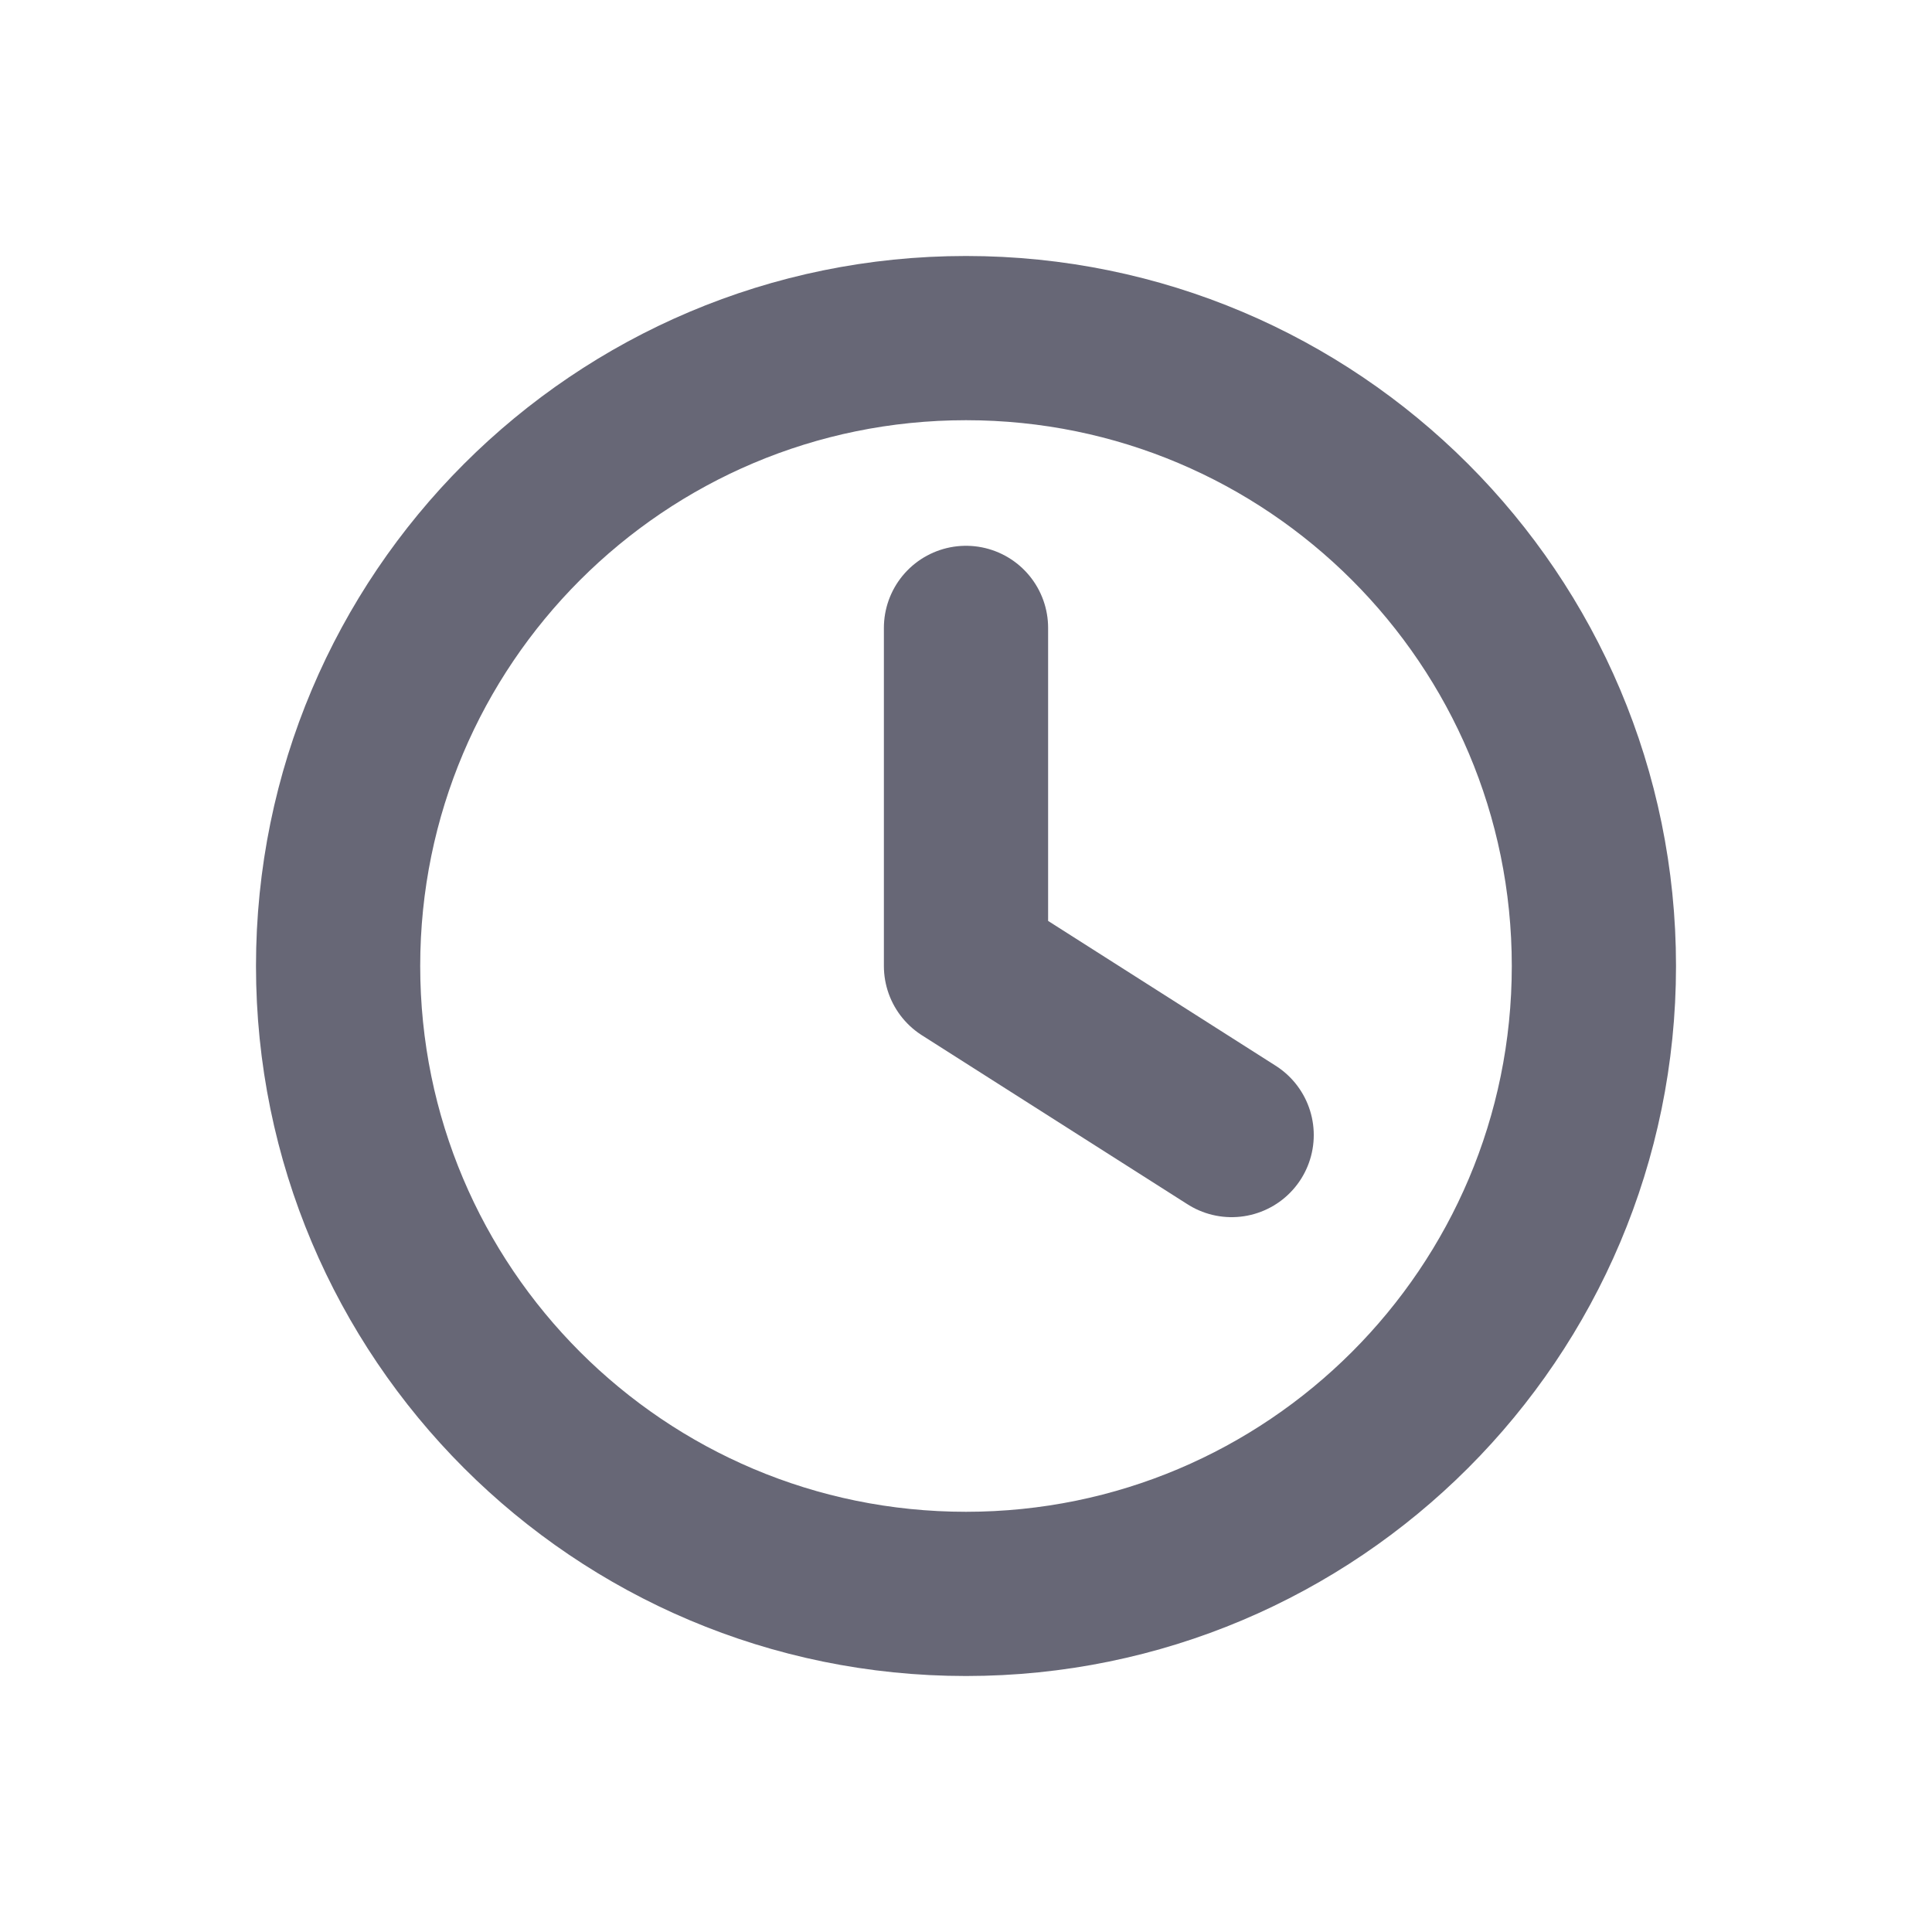
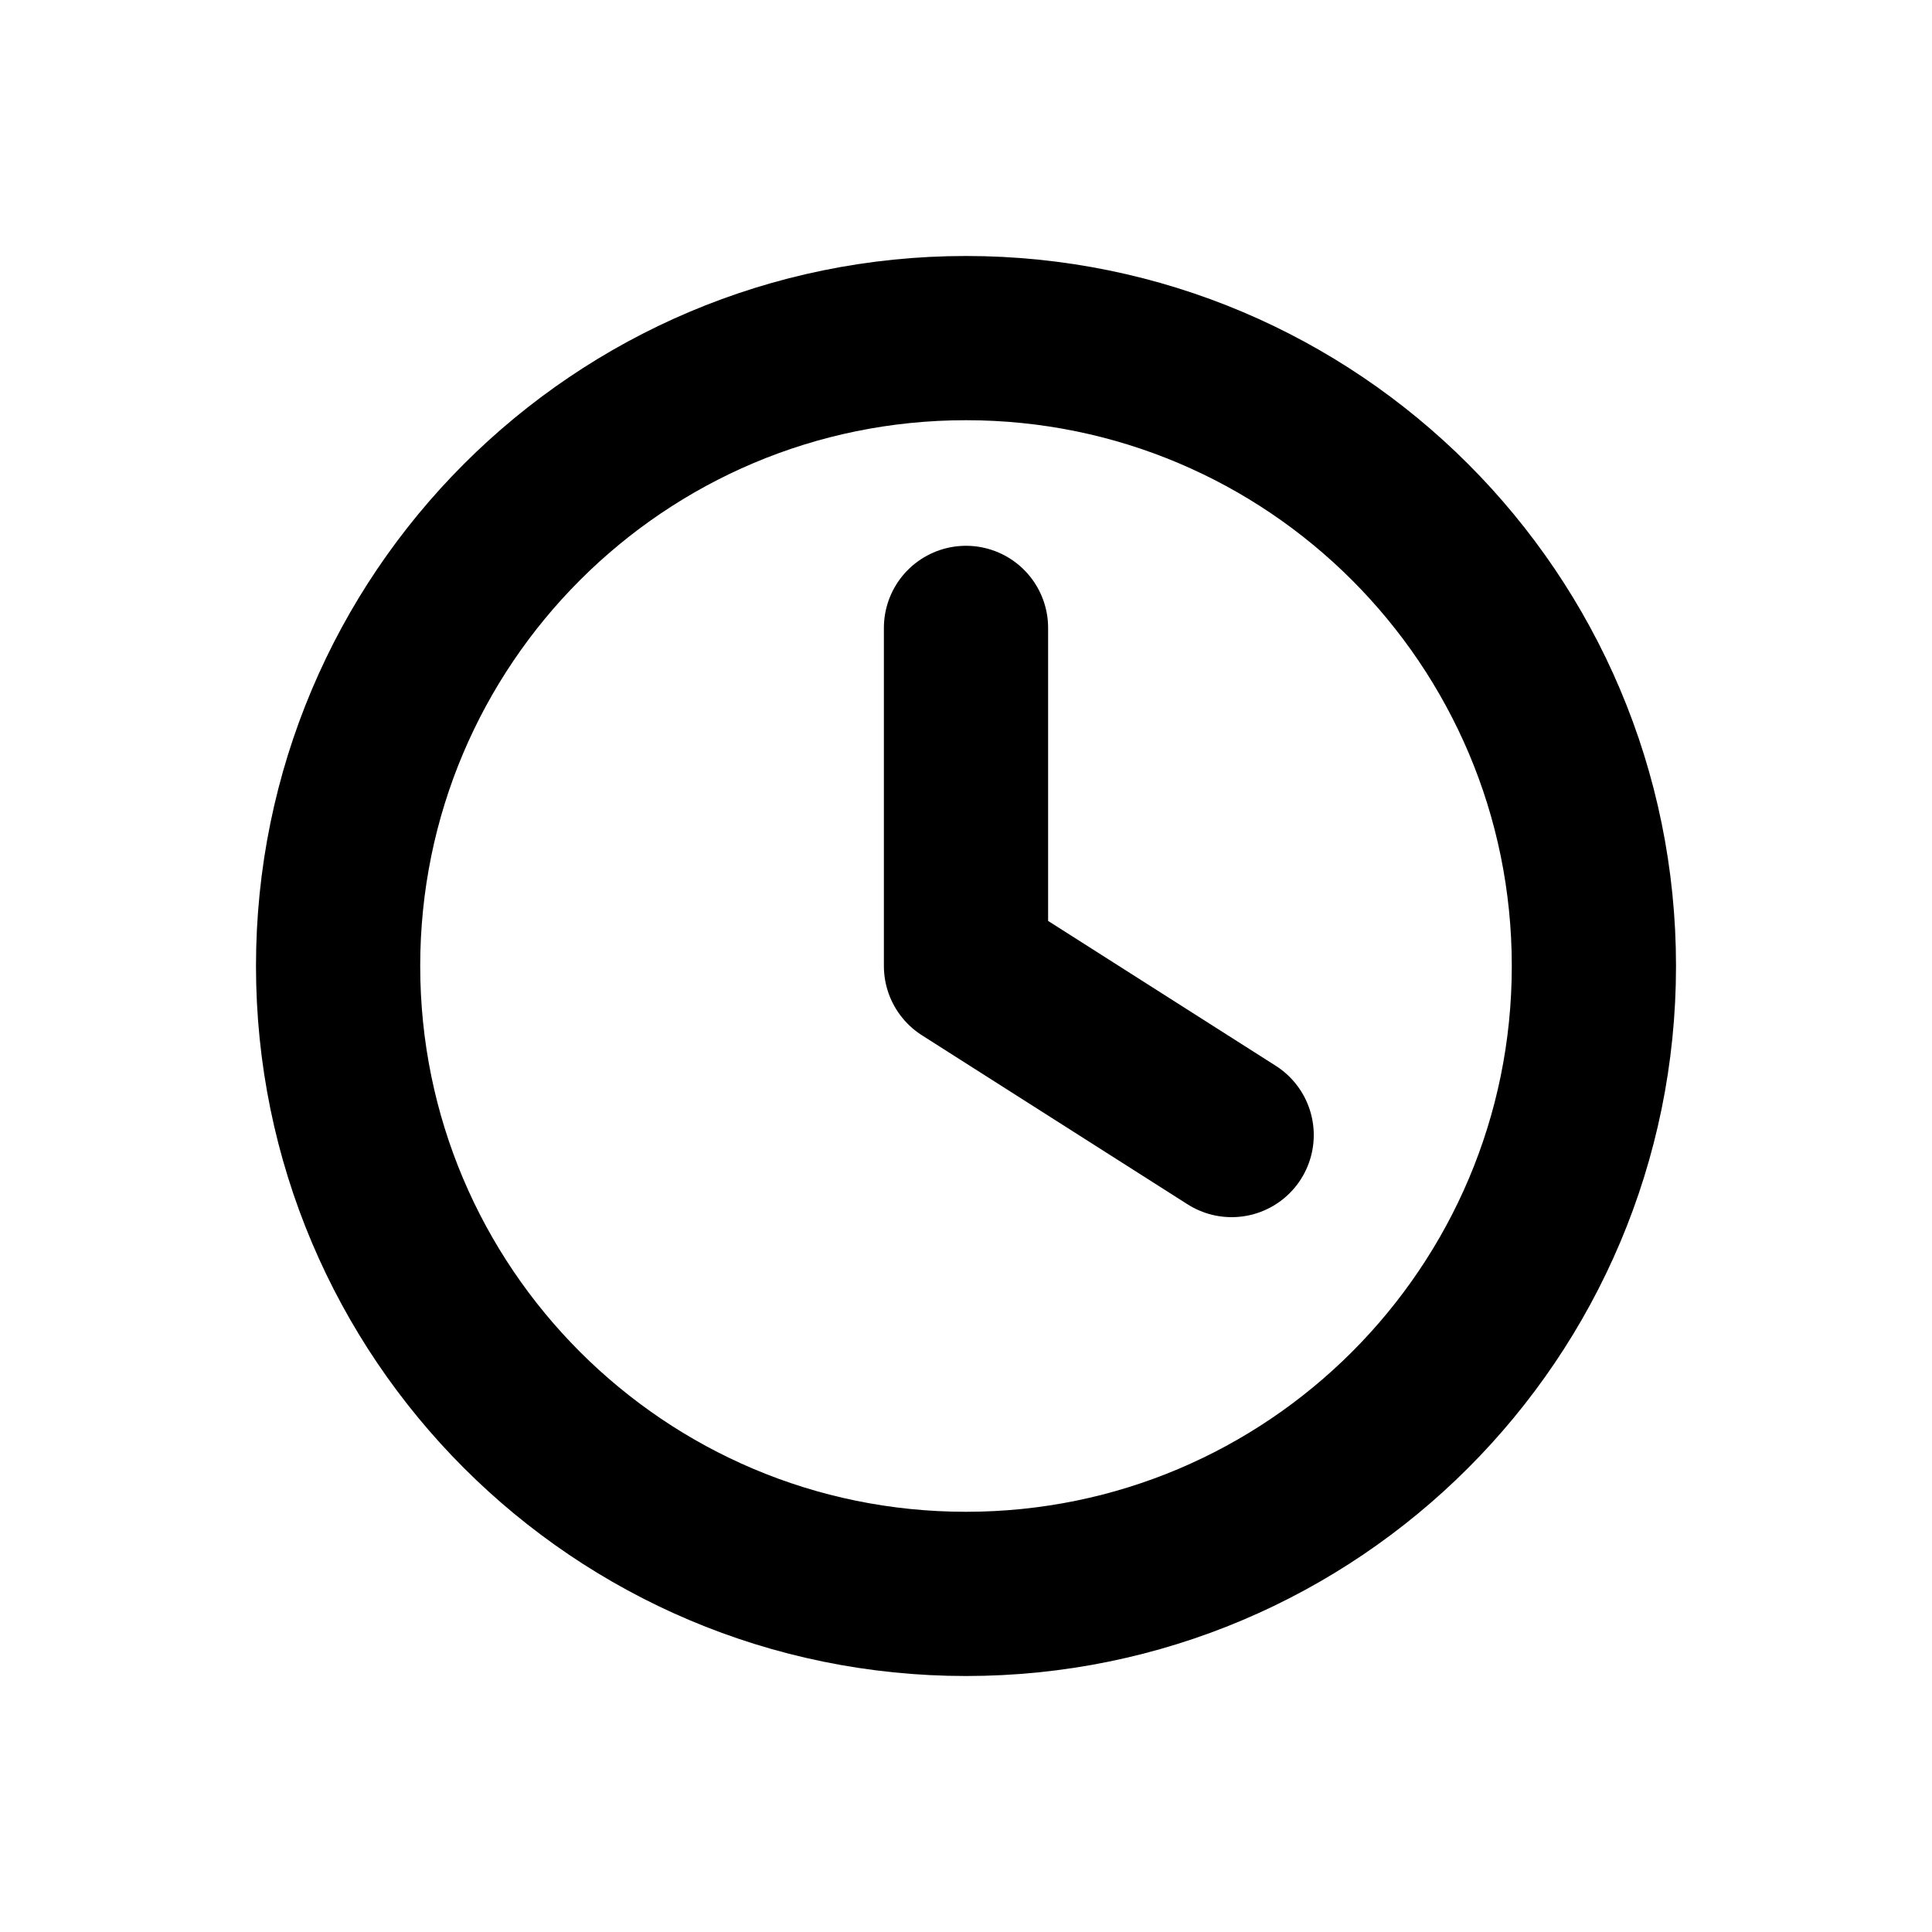
<svg xmlns="http://www.w3.org/2000/svg" preserveAspectRatio="none" overflow="visible" style="display: block;" width="20" height="20" viewBox="0 0 20 20" fill="none">
  <g id="Nav icon / Activity">
-     <path id="Vector" d="M10 16.5C13.59 16.5 16.5 13.59 16.5 10C16.5 6.41 13.59 3.5 10 3.5C6.41 3.5 3.5 6.41 3.5 10C3.5 13.59 6.41 16.5 10 16.5Z" stroke="#676776" stroke-width="1.7" />
-     <path id="Vector_2" d="M10 6.5V10L12.75 11.75" stroke="#676776" stroke-width="1.7" stroke-linecap="round" stroke-linejoin="round" />
+     <path id="Vector" d="M10 16.5C13.59 16.5 16.5 13.59 16.5 10C16.5 6.41 13.59 3.5 10 3.5C6.41 3.5 3.5 6.41 3.5 10C3.5 13.59 6.41 16.5 10 16.5Z" stroke="currentColor" stroke-width="1.7" />
+     <path id="Vector_2" d="M10 6.5V10L12.75 11.75" stroke="currentColor" stroke-width="1.7" stroke-linecap="round" stroke-linejoin="round" />
  </g>
</svg>
